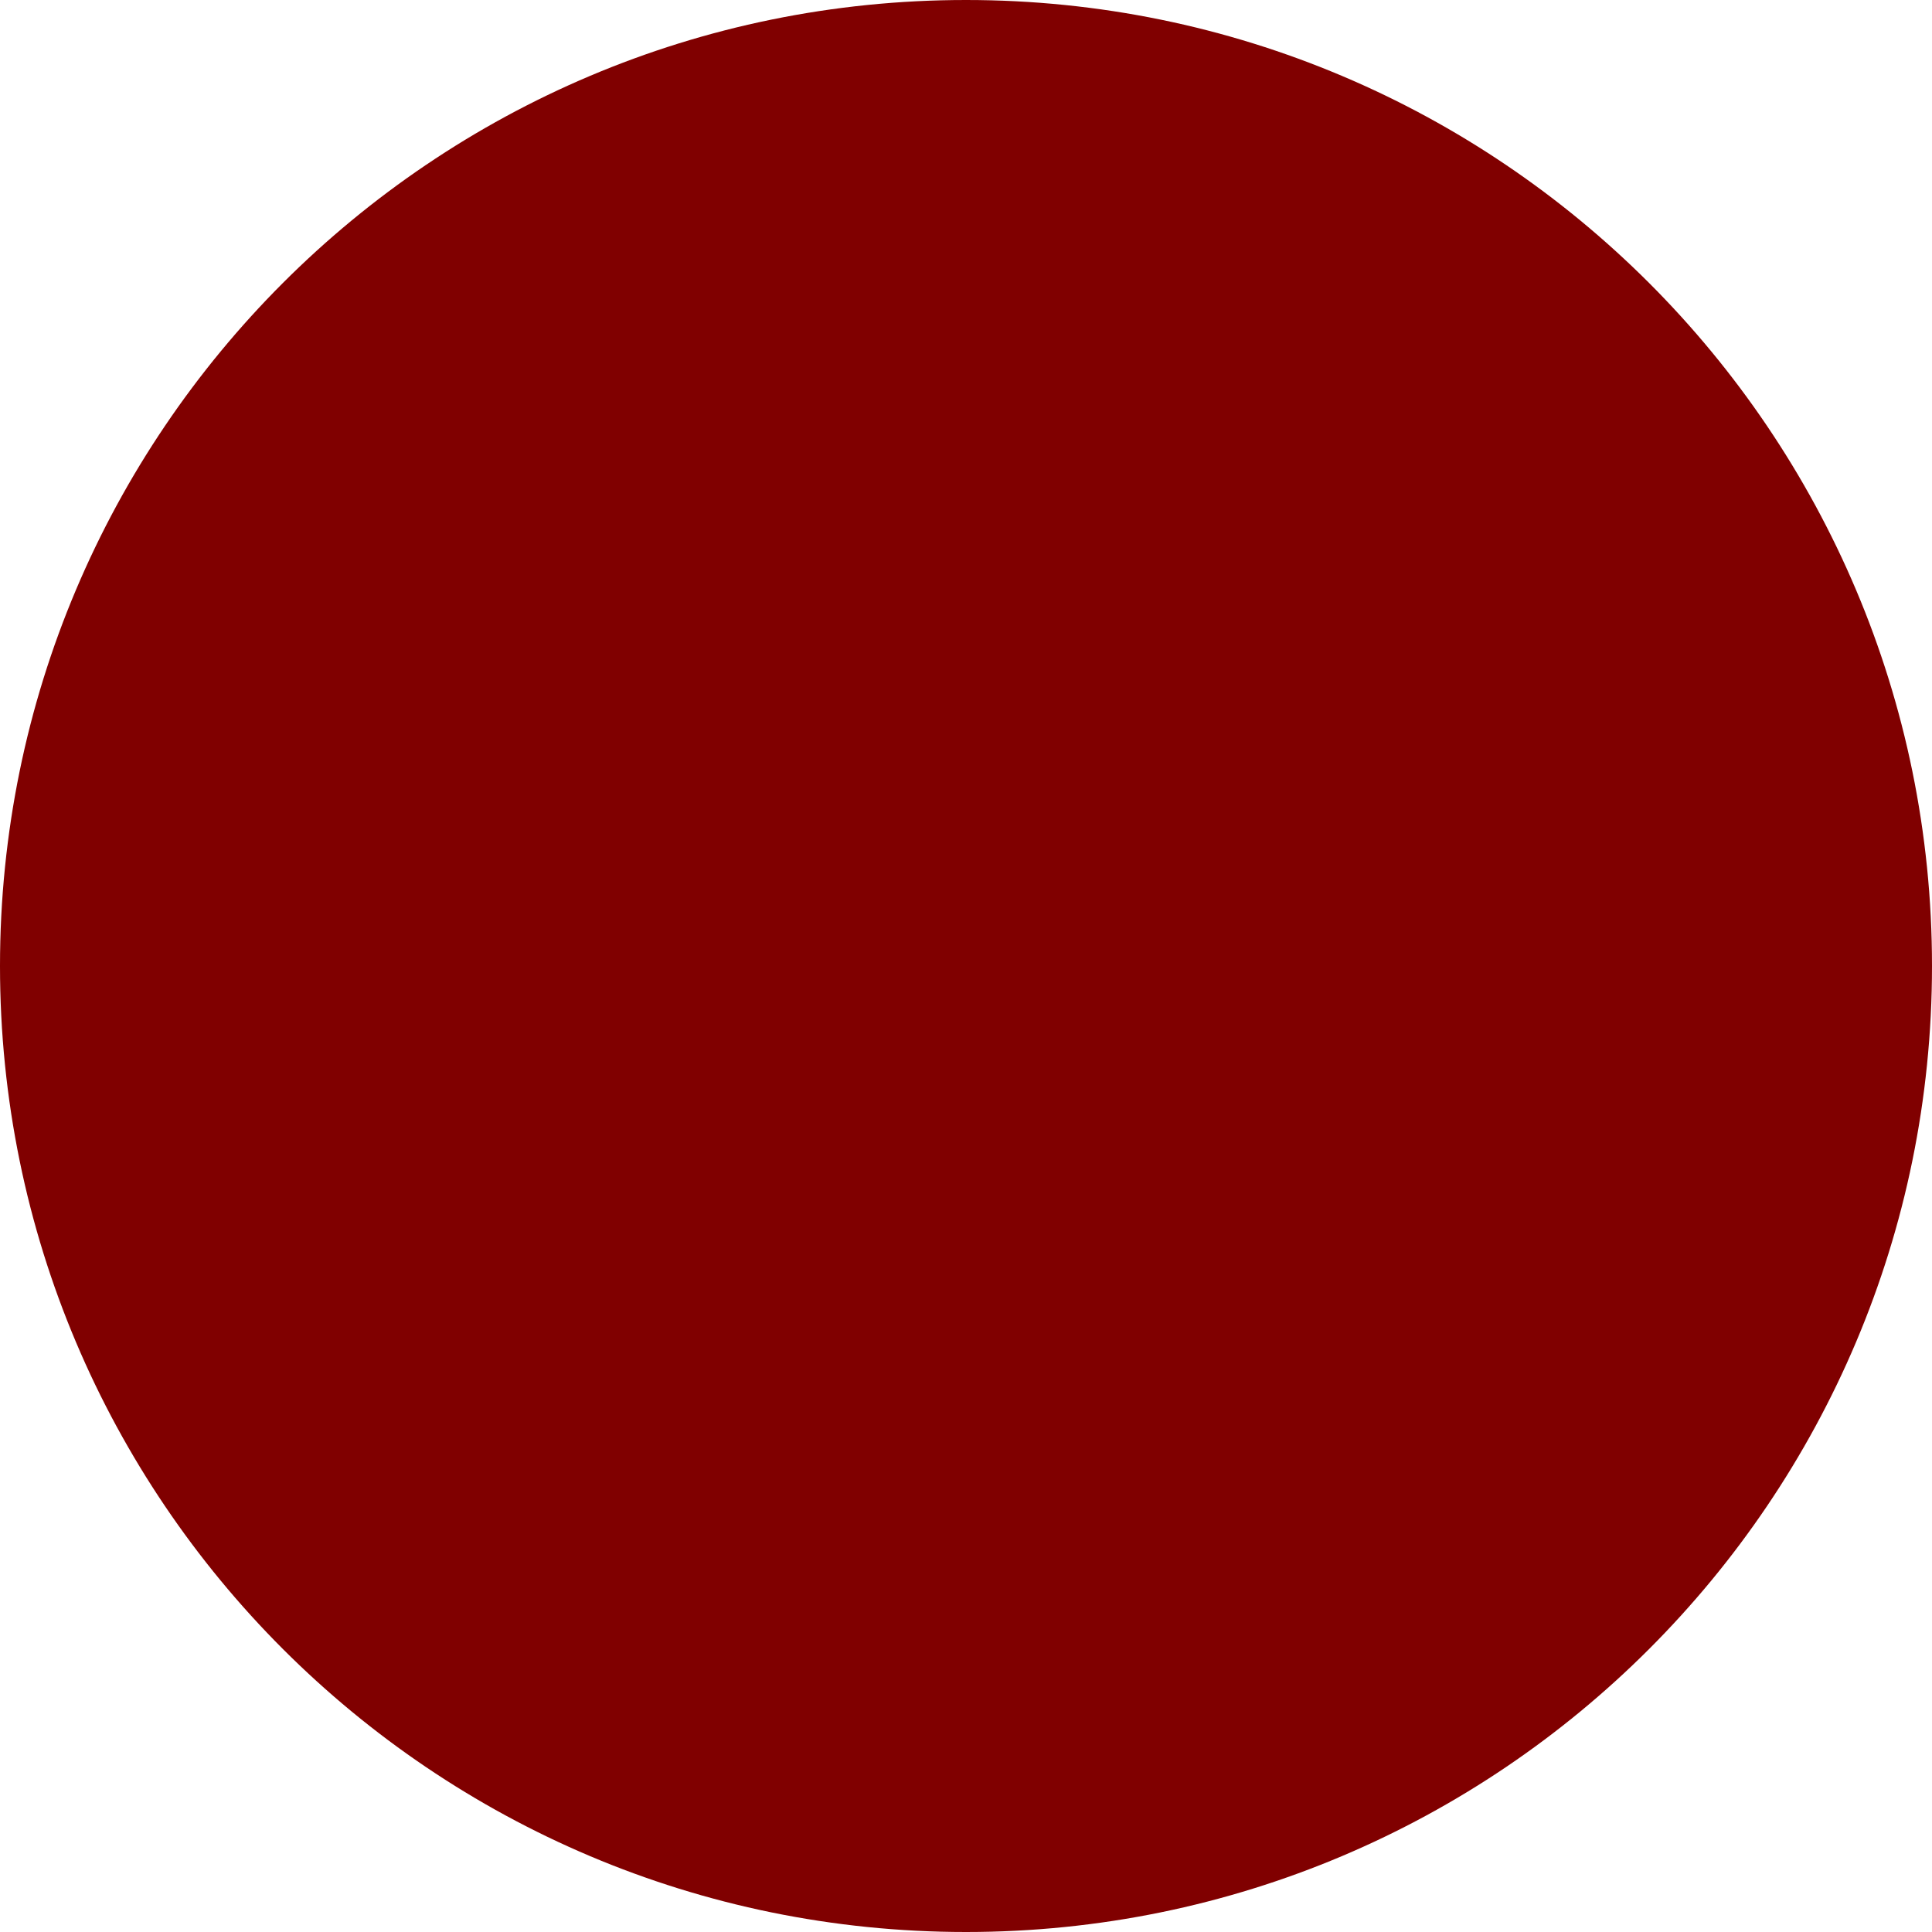
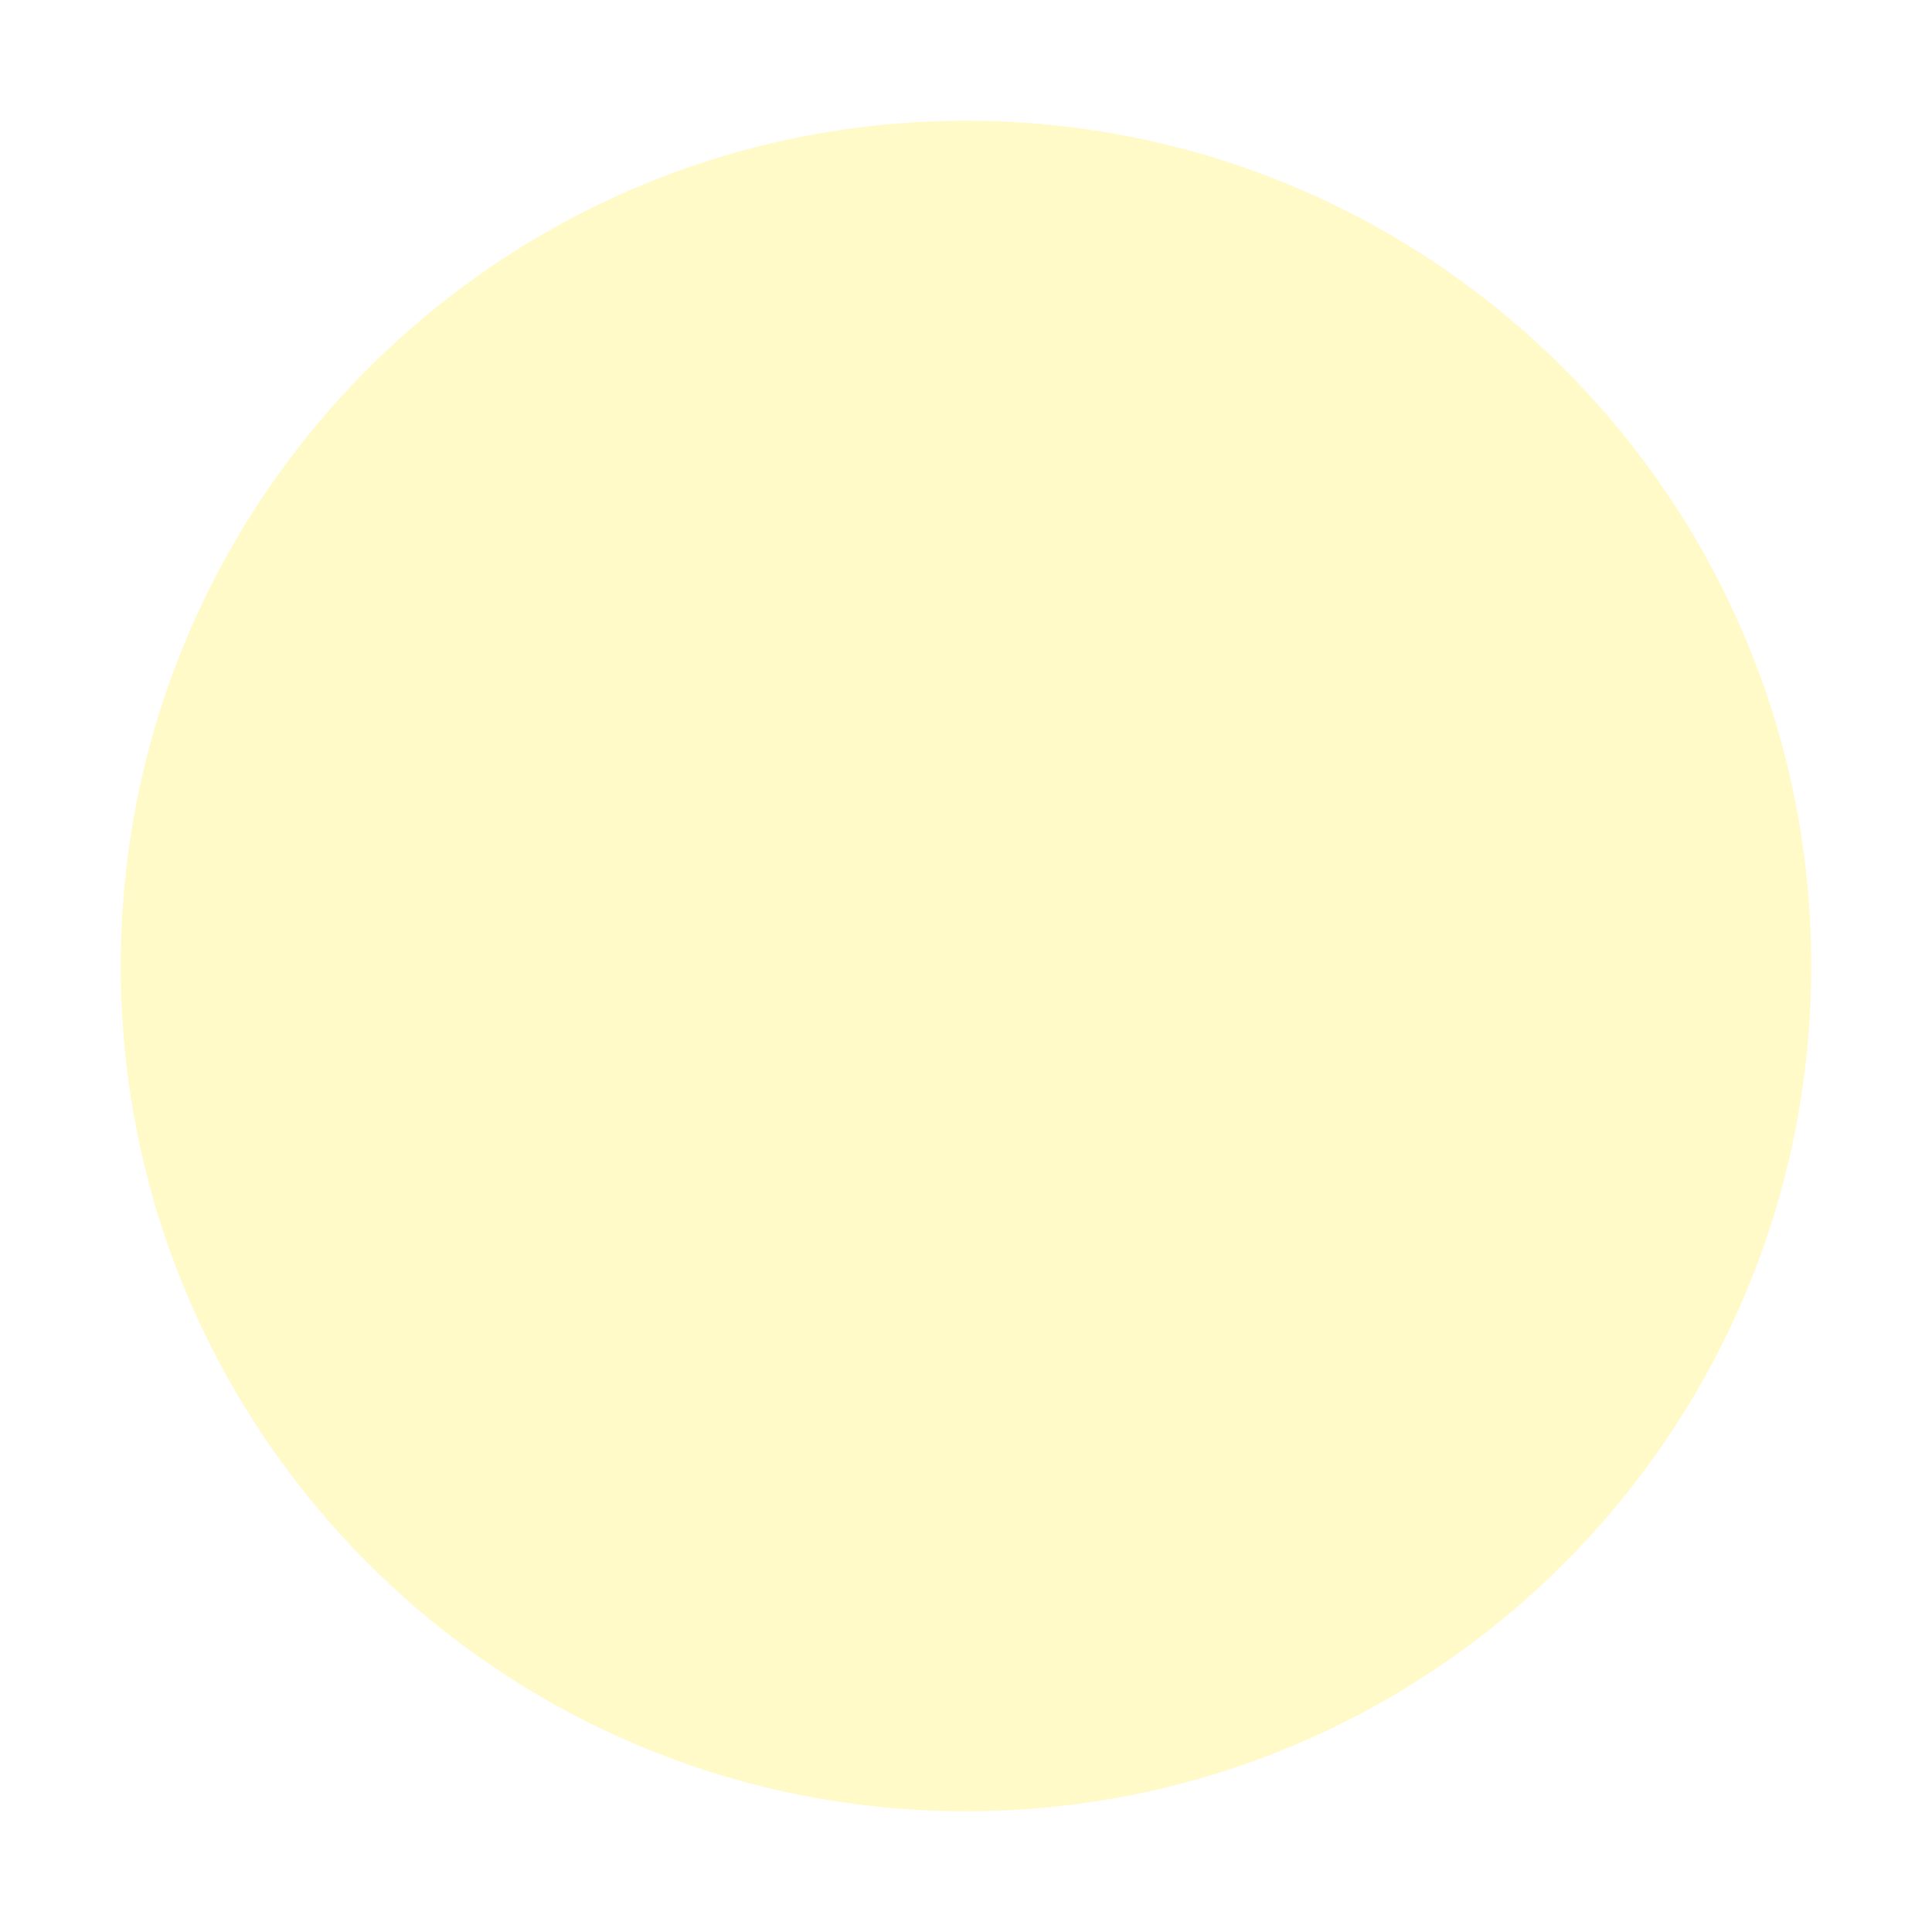
- <svg xmlns="http://www.w3.org/2000/svg" baseProfile="full" height="15" version="1.1" width="15">
+ <svg xmlns="http://www.w3.org/2000/svg" baseProfile="full" height="16" version="1.1" width="16">
  <defs />
-   <ellipse cx="7.5" cy="7.5" fill="rgb(128, 0, 0)" rx="7.5" ry="7.5" stroke="none" />
+   <ellipse cx="8.0" cy="8.0" fill="rgb(255, 250, 200)" rx="7.0" ry="7.0" stroke="none" />
</svg>
